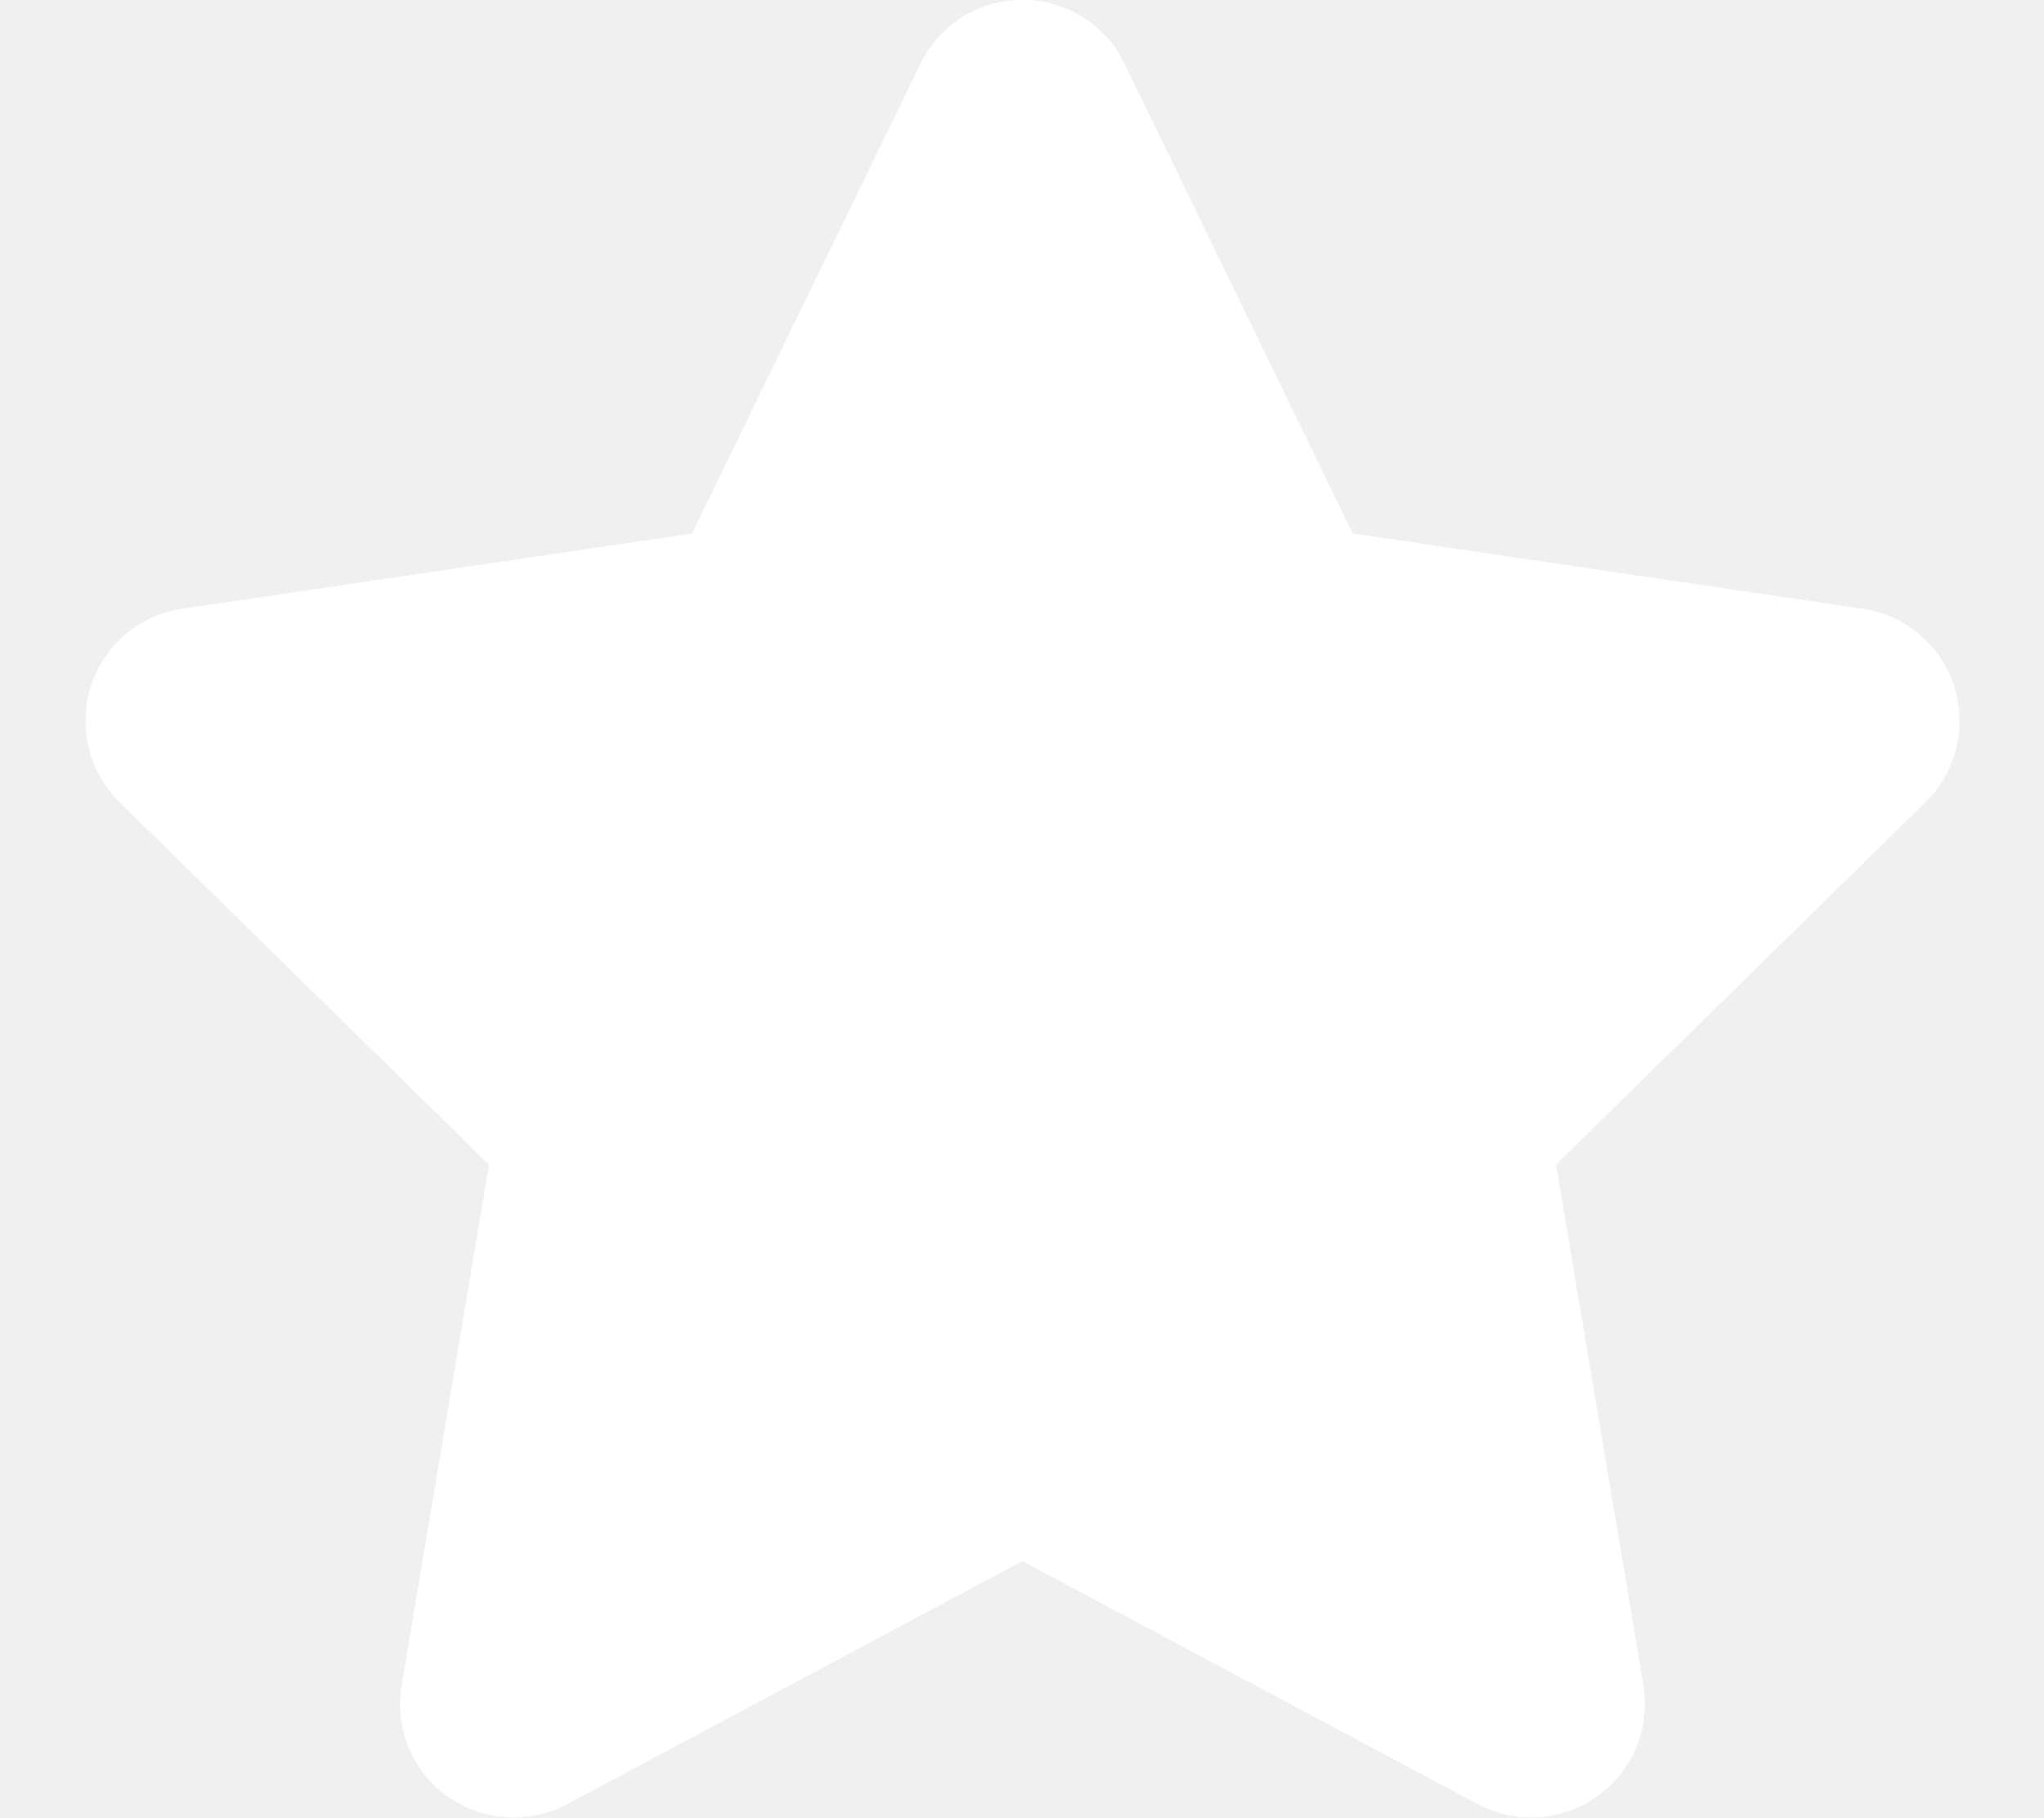
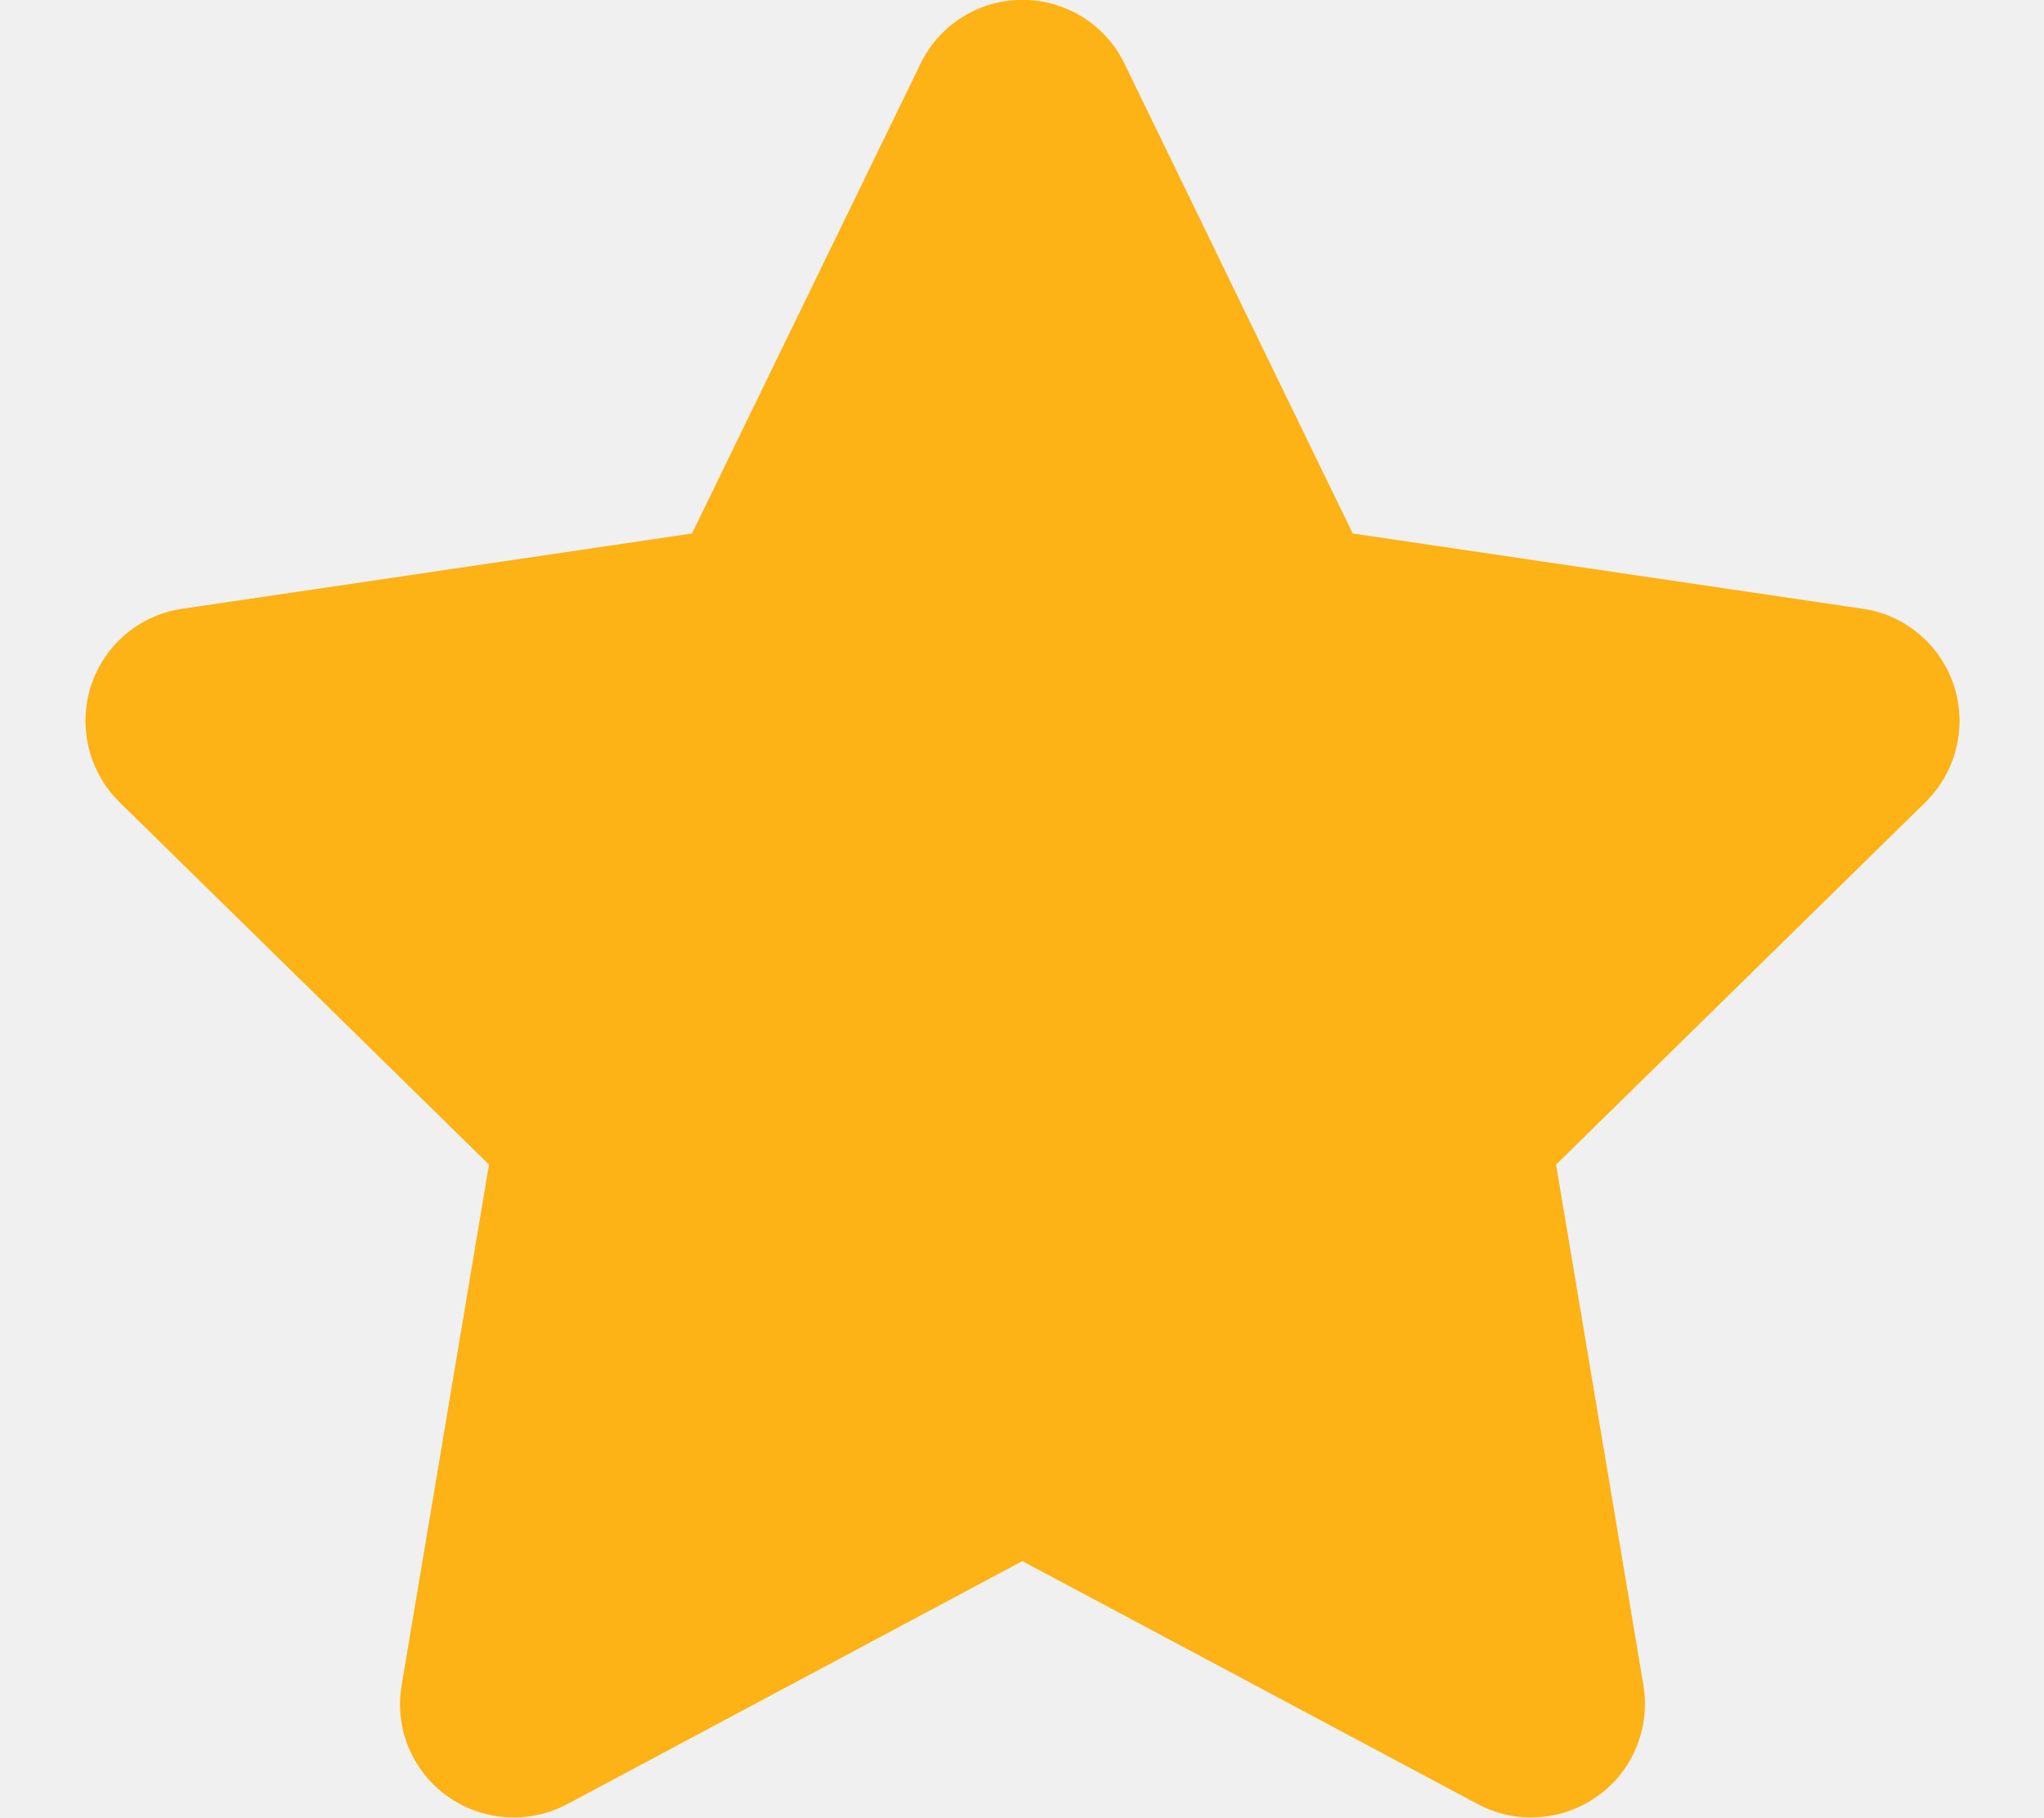
<svg xmlns="http://www.w3.org/2000/svg" viewBox="0 0 576 512">
-   <path fill="#FFFFFF" d="M381.2 150.3L524.9 171.5C536.8 173.2 546.8 181.6 550.6 193.1C554.4 204.7 551.3 217.3 542.7 225.9L438.5 328.1L463.1 474.7C465.1 486.7 460.2 498.9 450.2 506C440.3 513.1 427.2 514 416.5 508.3L288.1 439.8L159.8 508.3C149 514 135.9 513.1 126 506C116.1 498.9 111.1 486.7 113.2 474.7L137.8 328.1L33.58 225.9C24.97 217.3 21.91 204.7 25.69 193.1C29.46 181.6 39.43 173.2 51.42 171.5L195 150.3L259.4 17.97C264.7 6.954 275.9-.039 288.1-.039C300.4-.039 311.6 6.954 316.9 17.97L381.2 150.3z" />
+   <path fill="#fdb215" d="M381.2 150.3L524.9 171.5C536.8 173.2 546.8 181.6 550.6 193.1C554.4 204.7 551.3 217.3 542.7 225.9L438.5 328.1L463.1 474.7C465.1 486.7 460.2 498.9 450.2 506C440.3 513.1 427.2 514 416.5 508.3L288.1 439.8L159.8 508.3C149 514 135.9 513.1 126 506C116.1 498.9 111.1 486.7 113.2 474.7L137.8 328.1L33.58 225.9C24.97 217.3 21.91 204.7 25.69 193.1C29.46 181.6 39.43 173.2 51.42 171.5L195 150.3L259.4 17.97C264.7 6.954 275.9-.039 288.1-.039C300.4-.039 311.6 6.954 316.9 17.97L381.2 150.3z" />
</svg>
